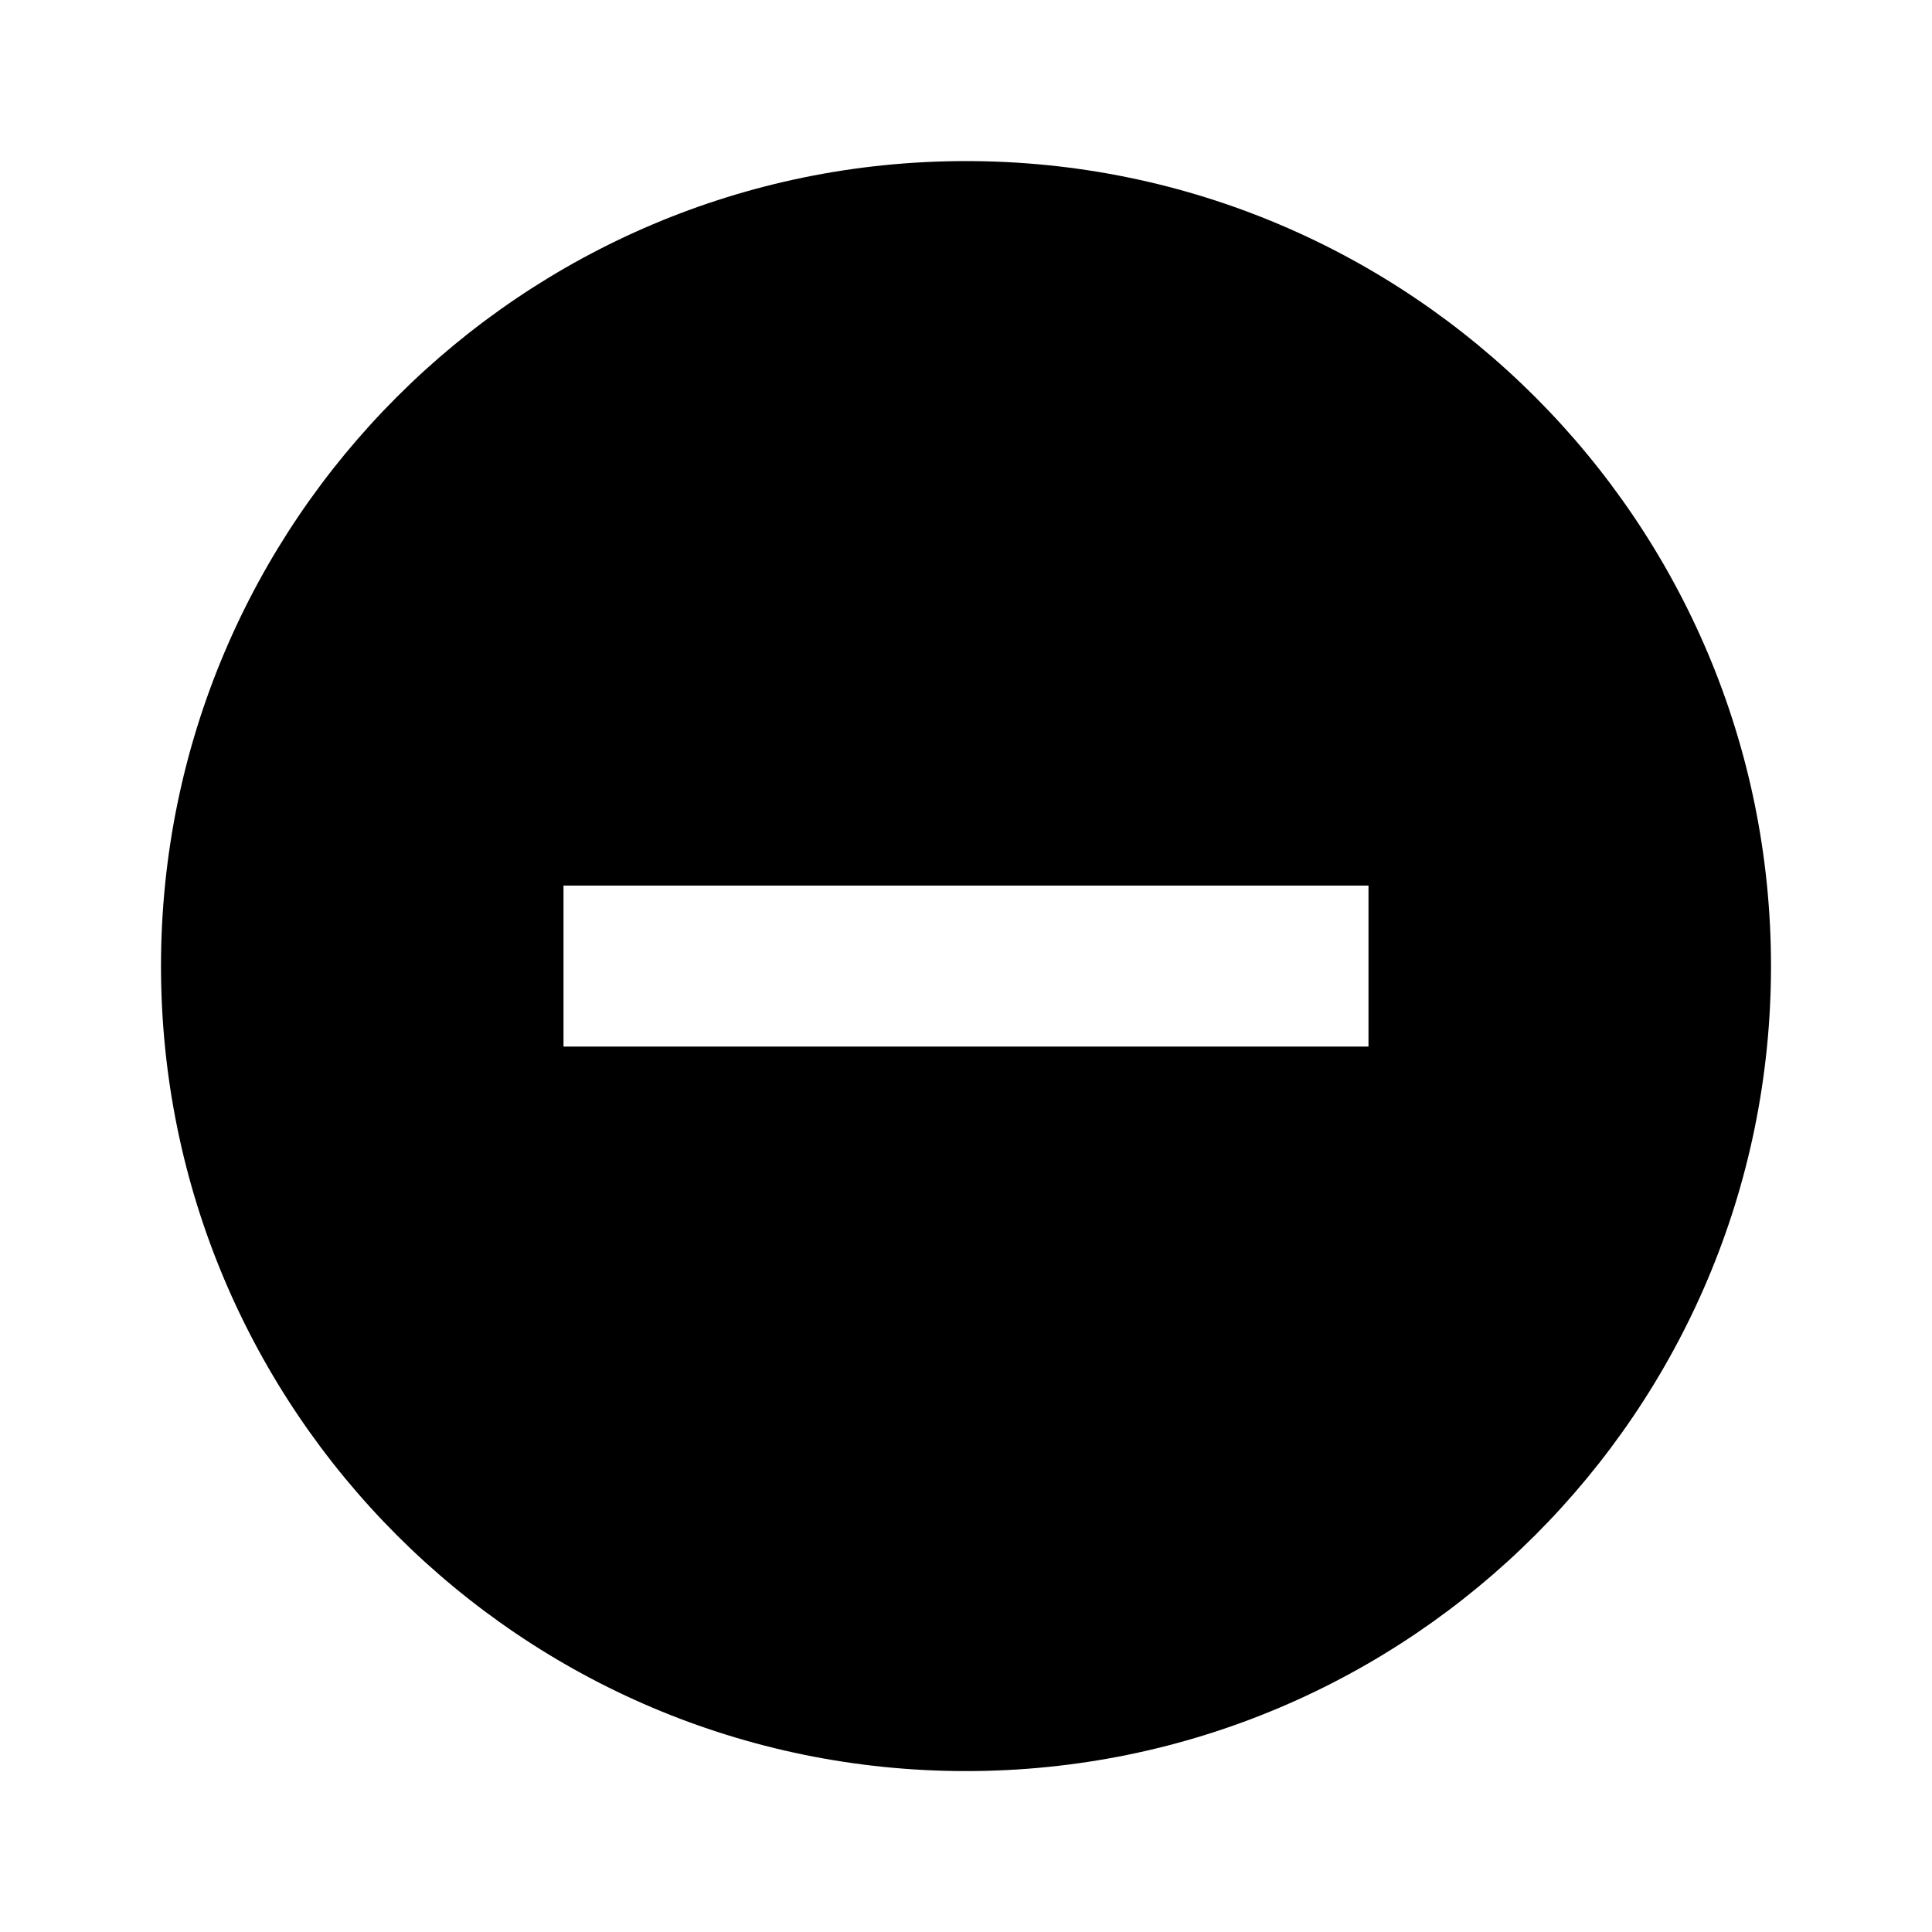
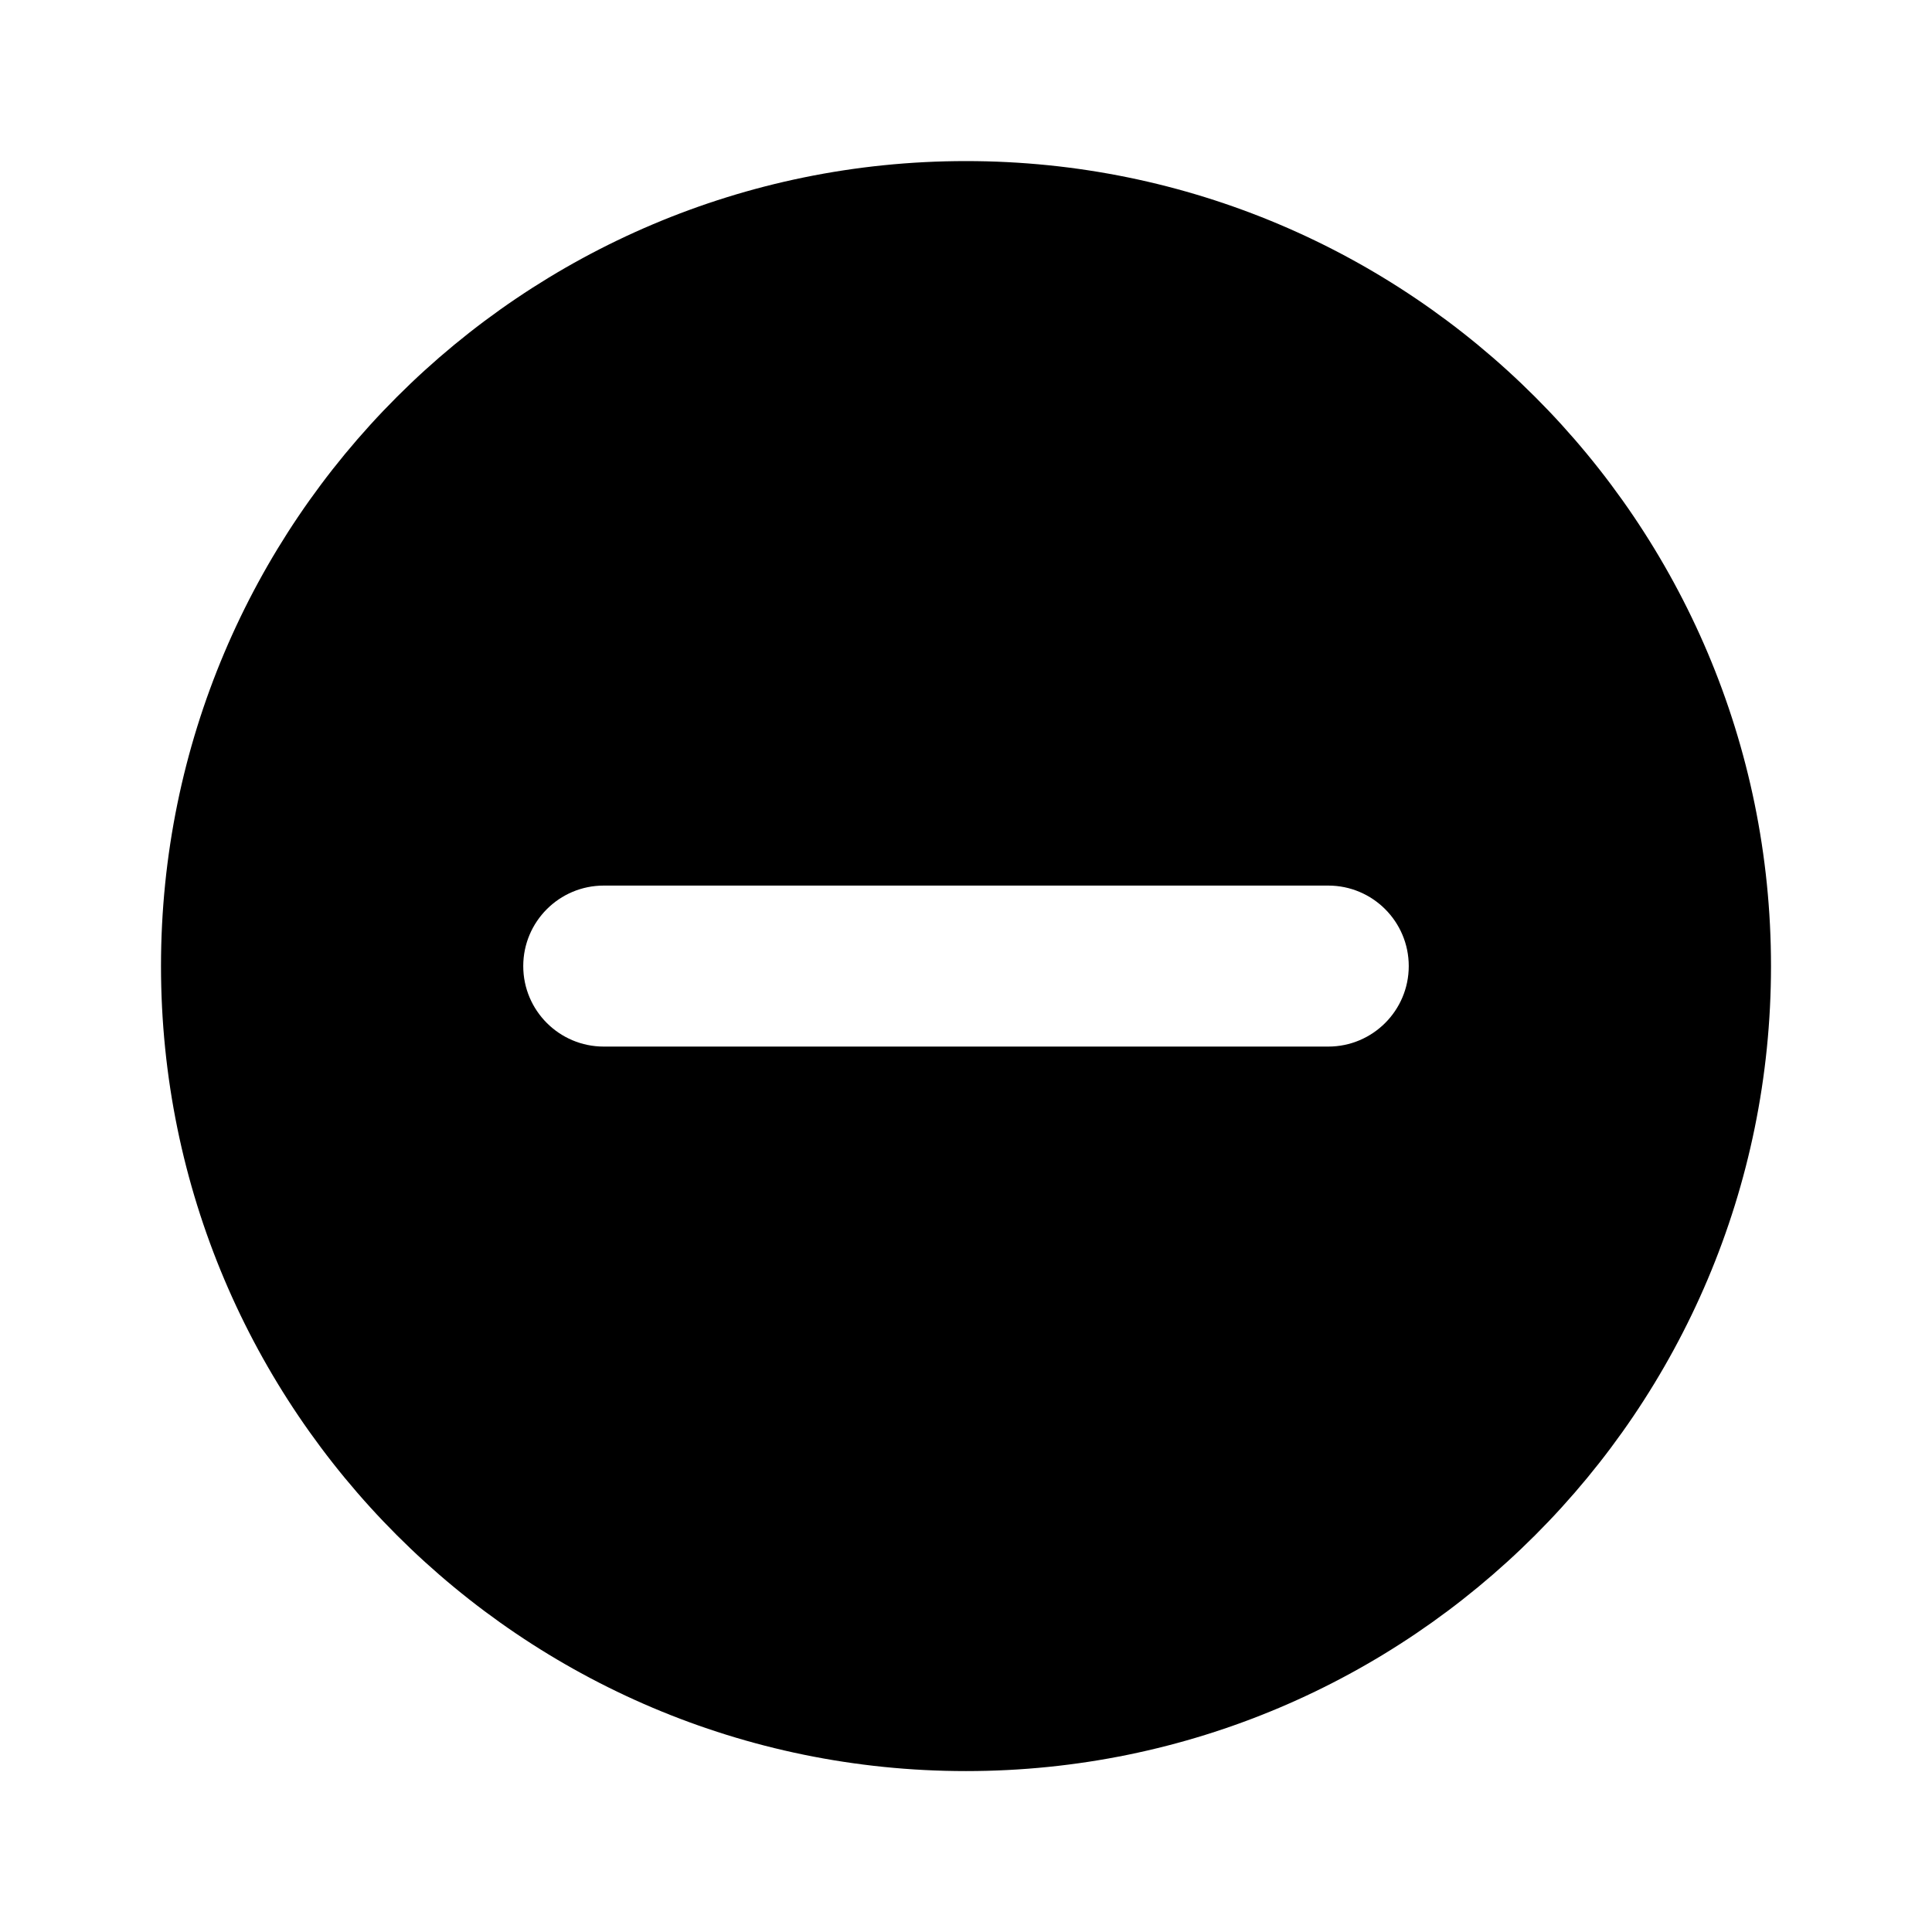
<svg xmlns="http://www.w3.org/2000/svg" width="24" height="24" viewBox="0 0 24 24">
-   <path d="M12,2.001 C6.48,2.001 2,6.481 2,12.001 C2,17.521 6.48,22.001 12,22.001 C17.52,22.001 22,17.521 22,12.001 C22,6.481 17.52,2.001 12,2.001 Z M17,13.001 L7,13.001 L7,11.001 L17,11.001 L17,13.001 Z" />
+   <path d="M12,2.001 C17.52,2.001 22,6.481 22,12.001 C22,17.521 17.52,22.001 12,22.001 C6.48,22.001 2,17.521 2,12.001 C2,6.481 6.48,2.001 12,2.001 Z M7.5,13.001 L16.5,13.001 C17.052,13.001 17.5,12.553 17.5,12.001 C17.5,11.449 17.052,11.001 16.5,11.001 L7.5,11.001 C6.948,11.001 6.5,11.449 6.5,12.001 C6.5,12.553 6.948,13.001 7.5,13.001 Z" />
</svg>
